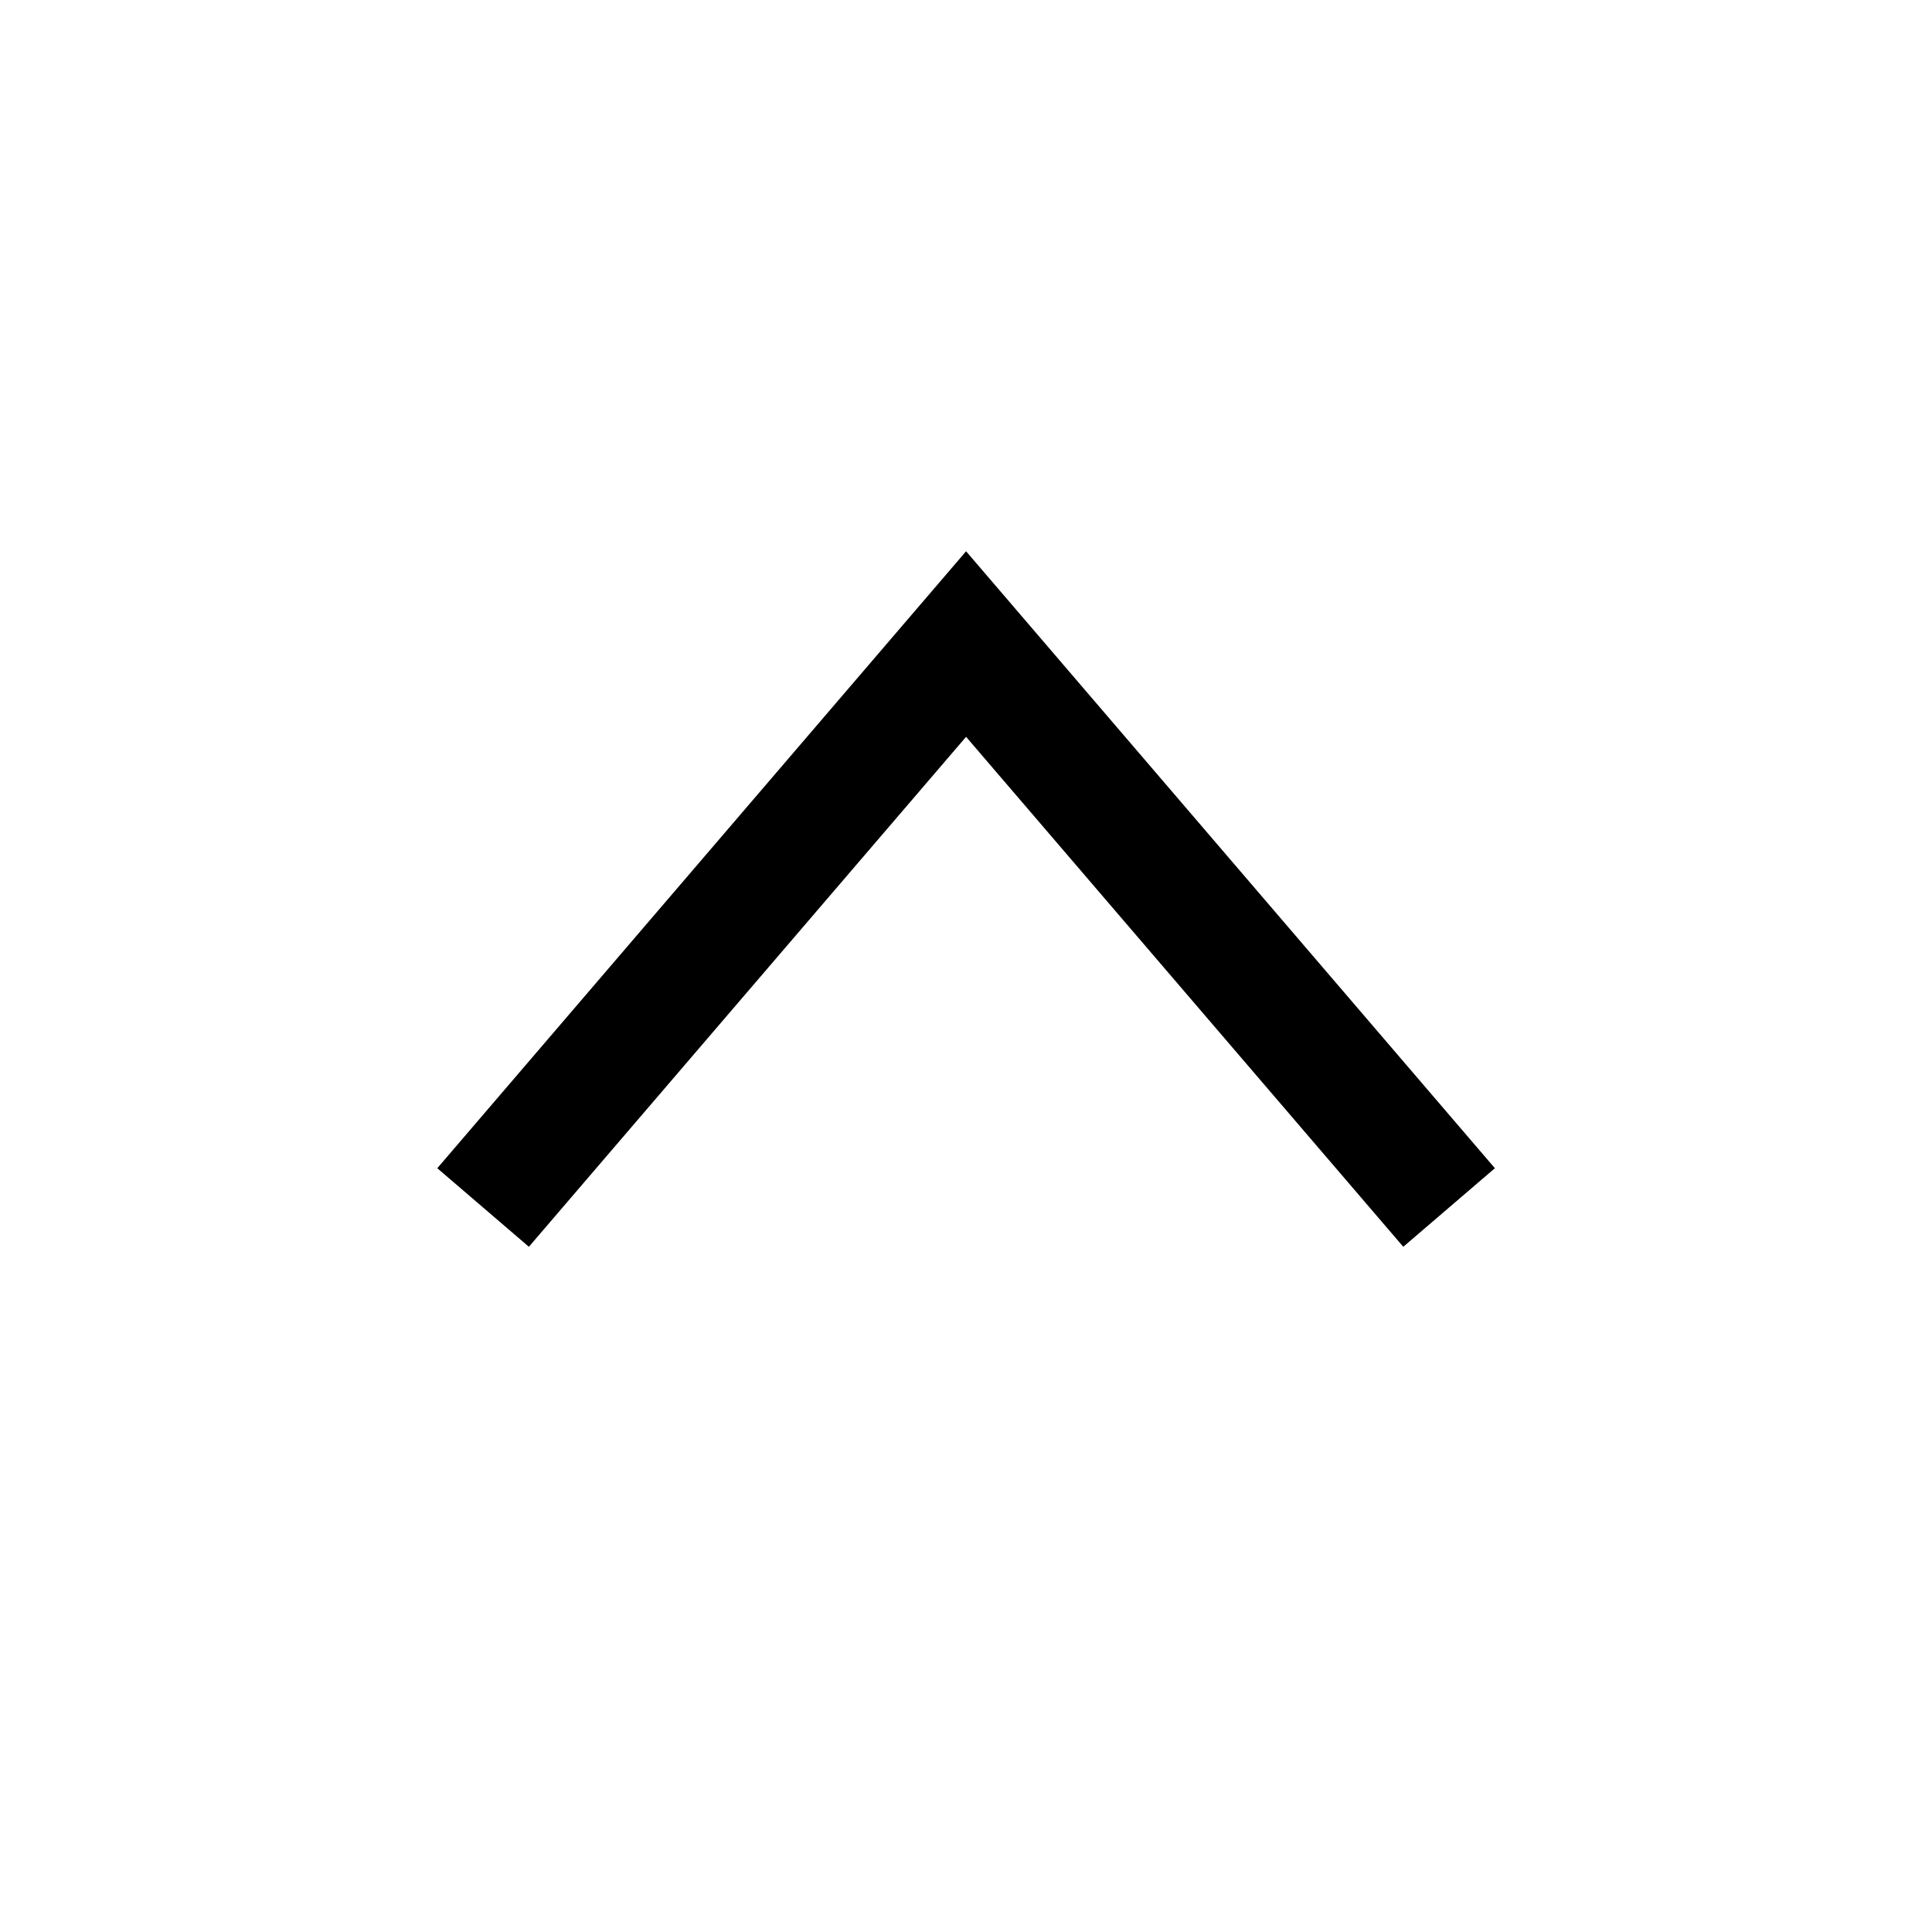
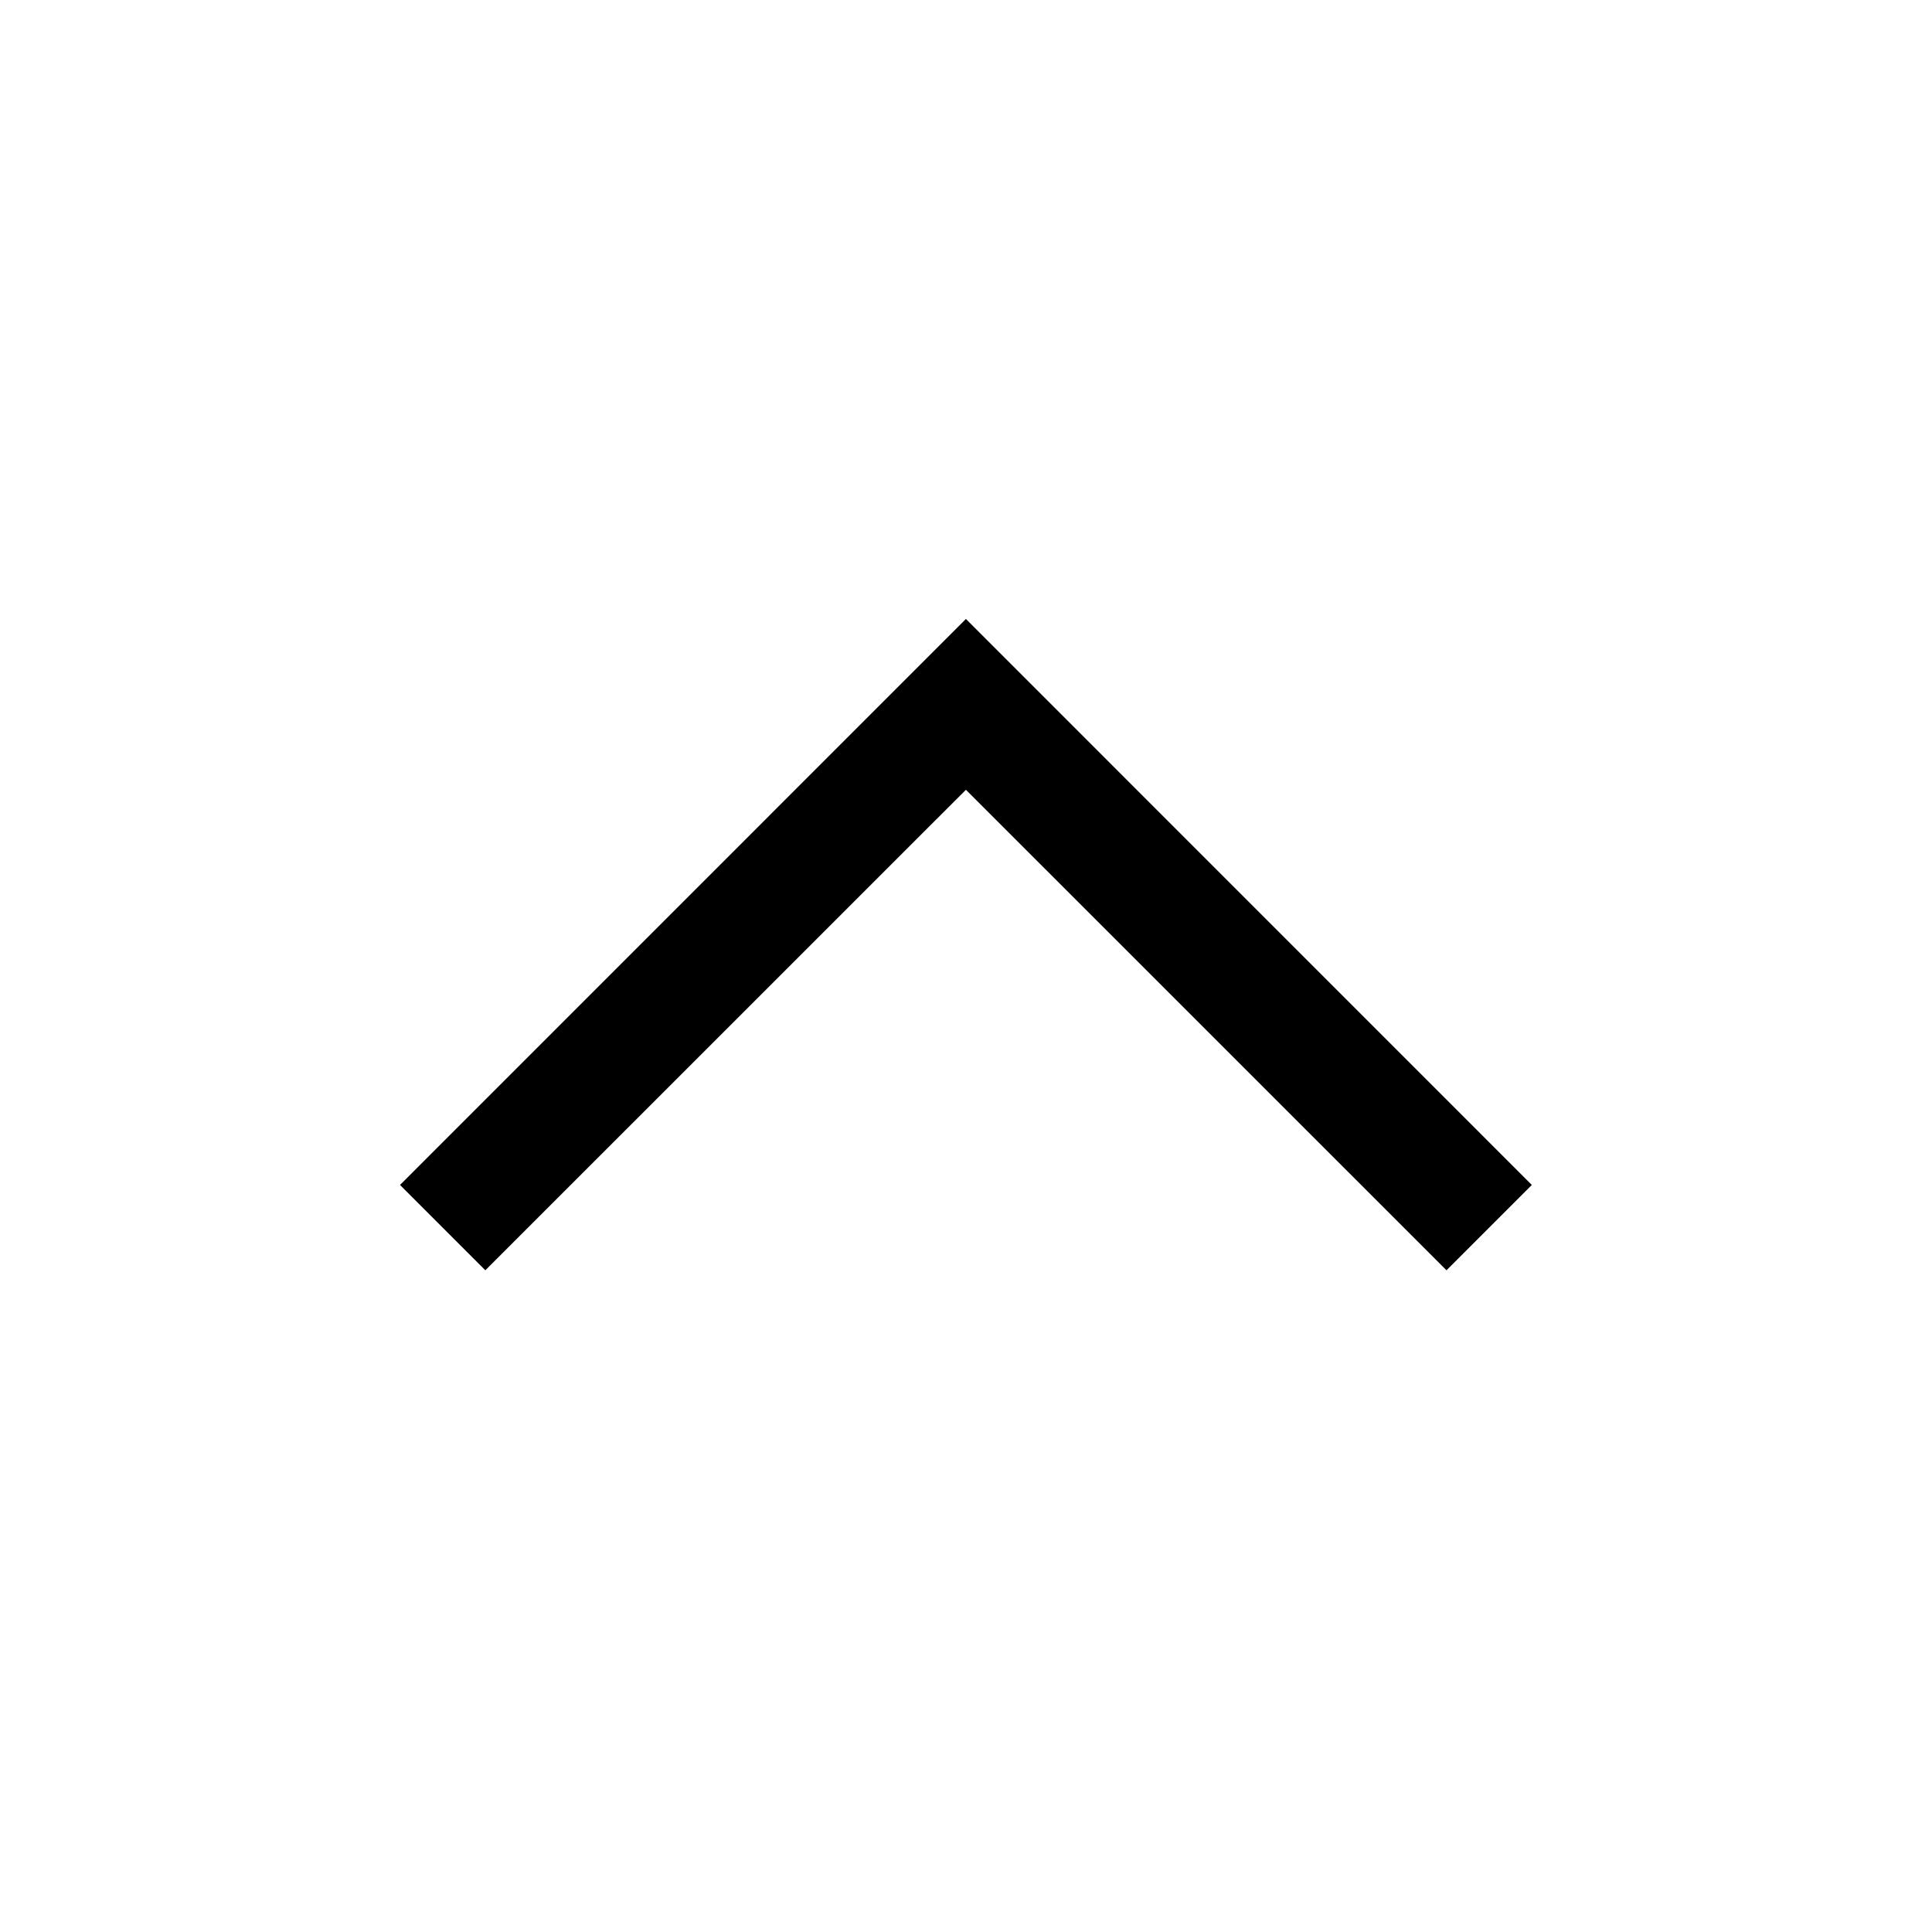
<svg xmlns="http://www.w3.org/2000/svg" width="24" height="24" viewBox="0 0 24 24" fill="currentColor">
-   <path d="M12.001 6.848L18.57 14.512L17.432 15.488L12.001 9.153L6.57 15.488L5.432 14.512L12.001 6.848Z" />
+   <path d="M19.029 14.72L17.969 15.78L11.999 9.811L6.029 15.78L4.969 14.72L11.999 7.689L19.029 14.72Z" />
</svg>
